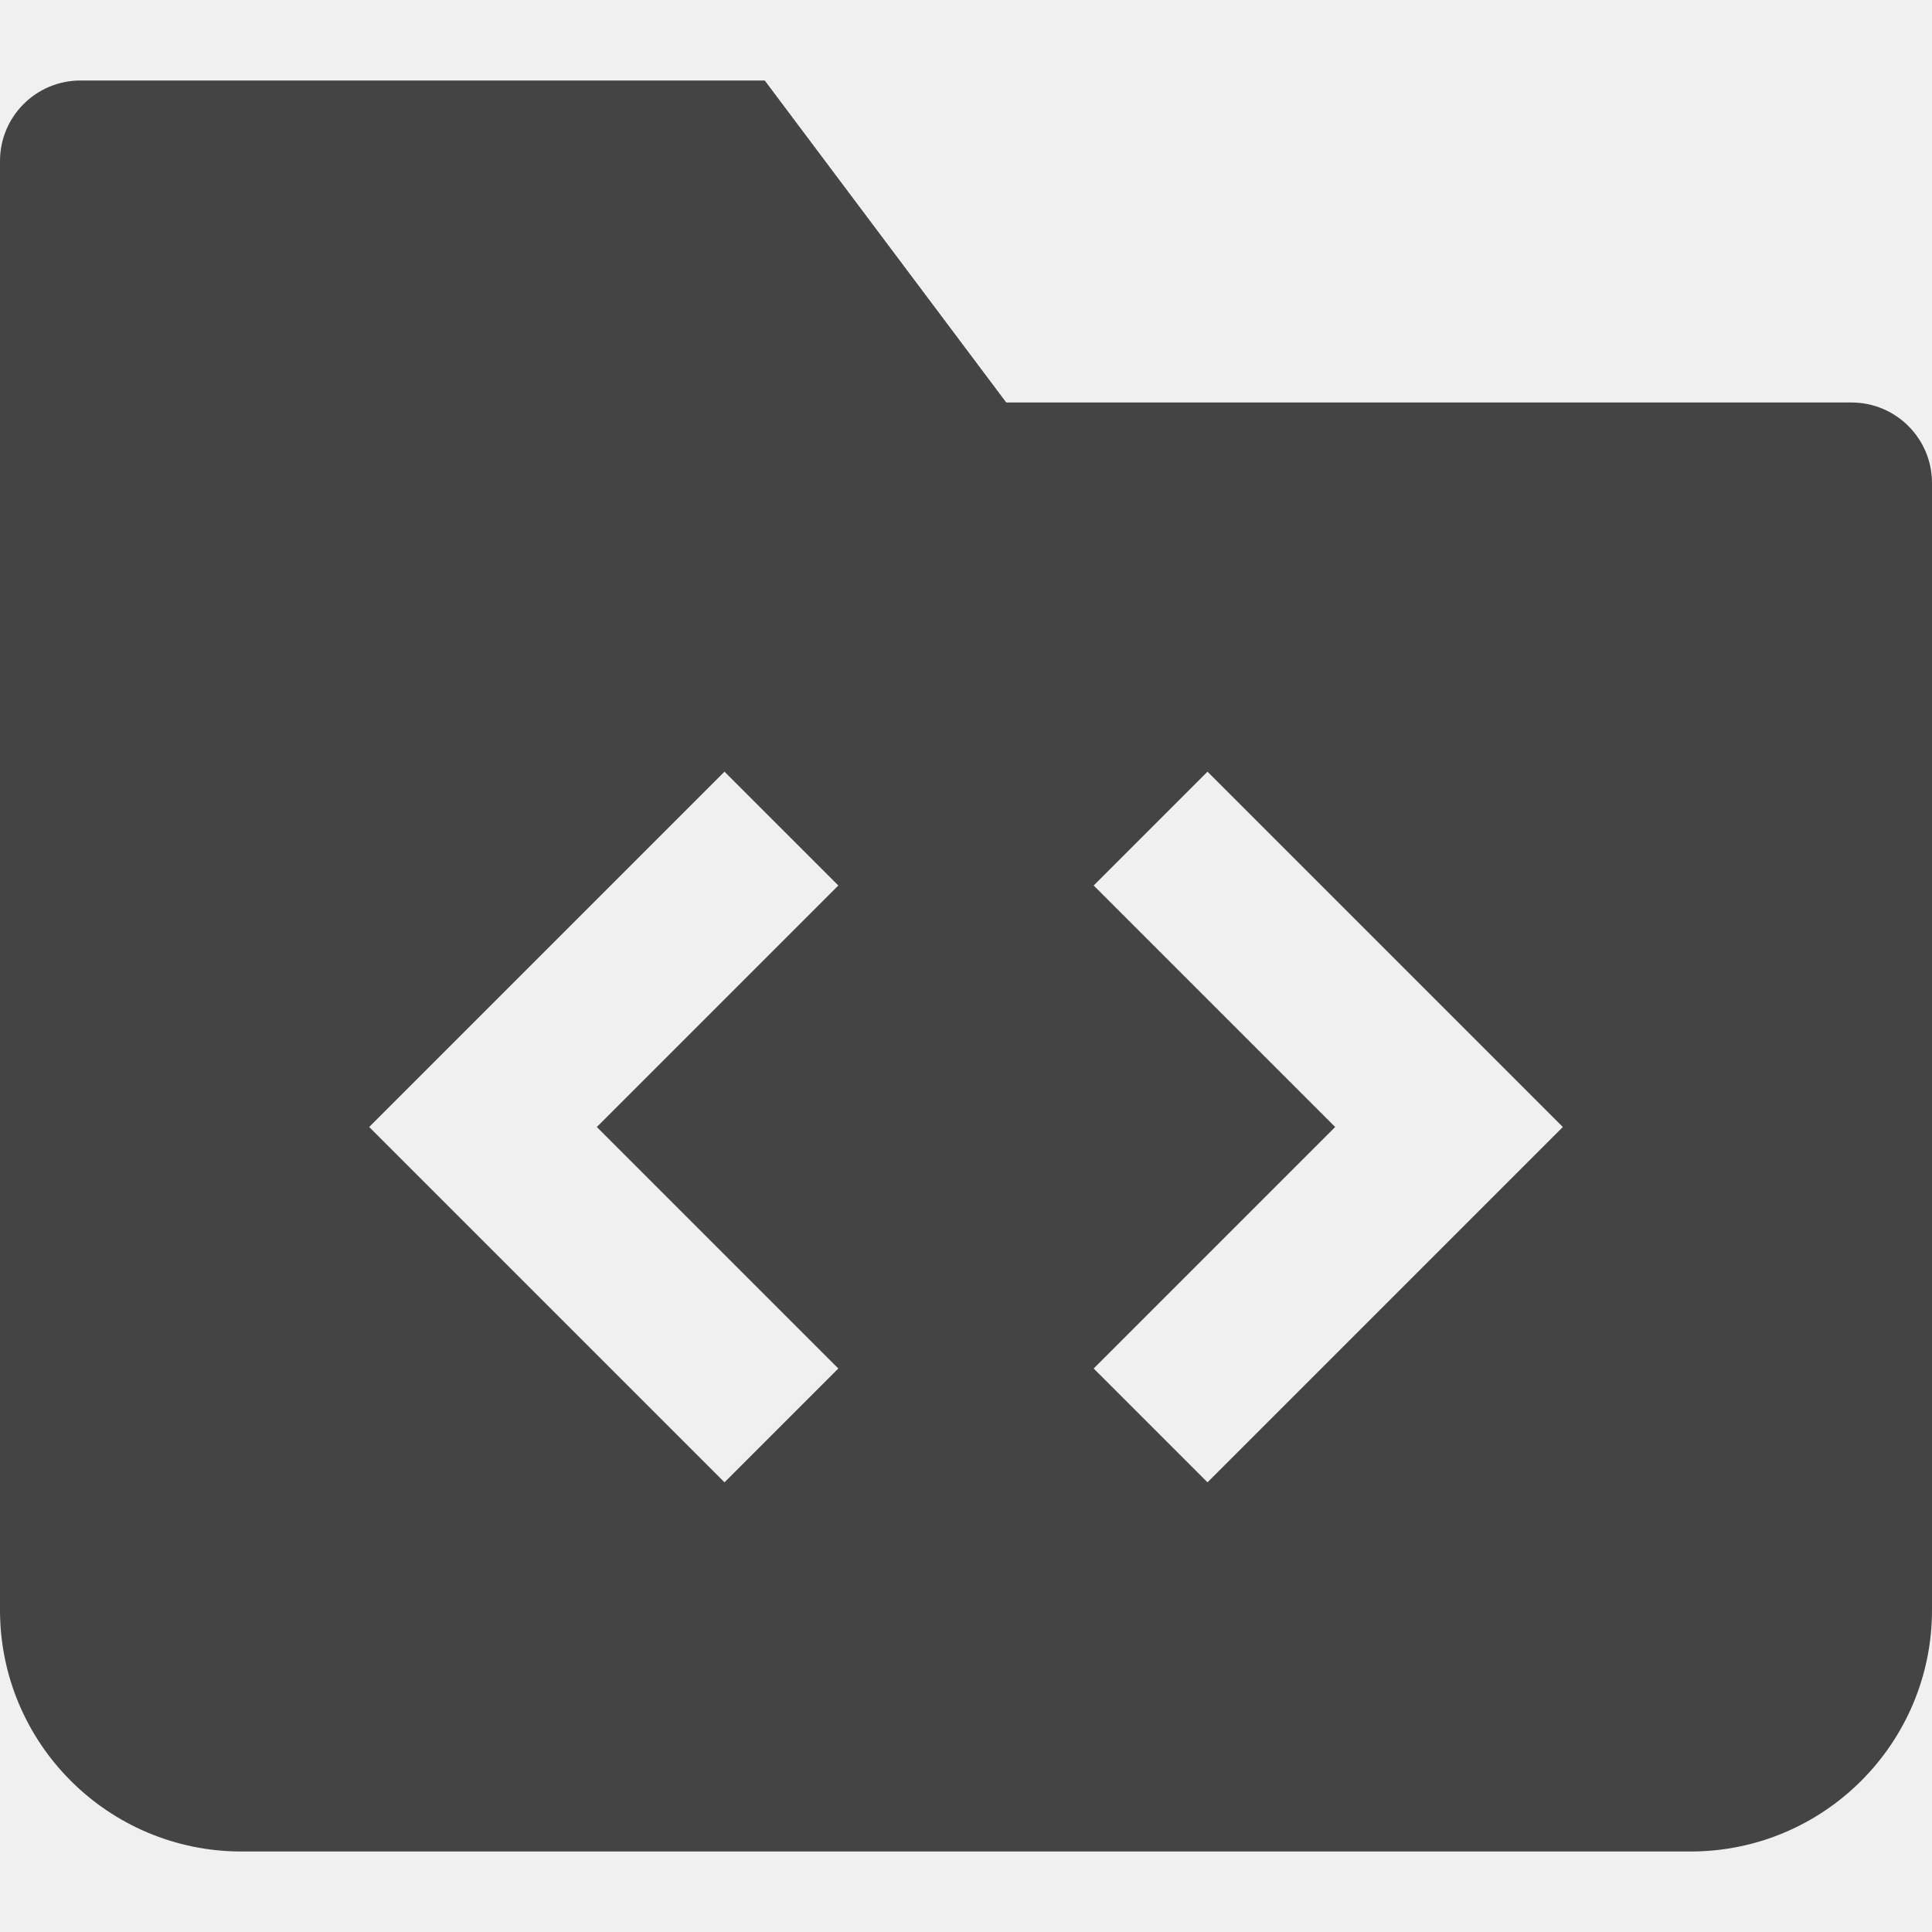
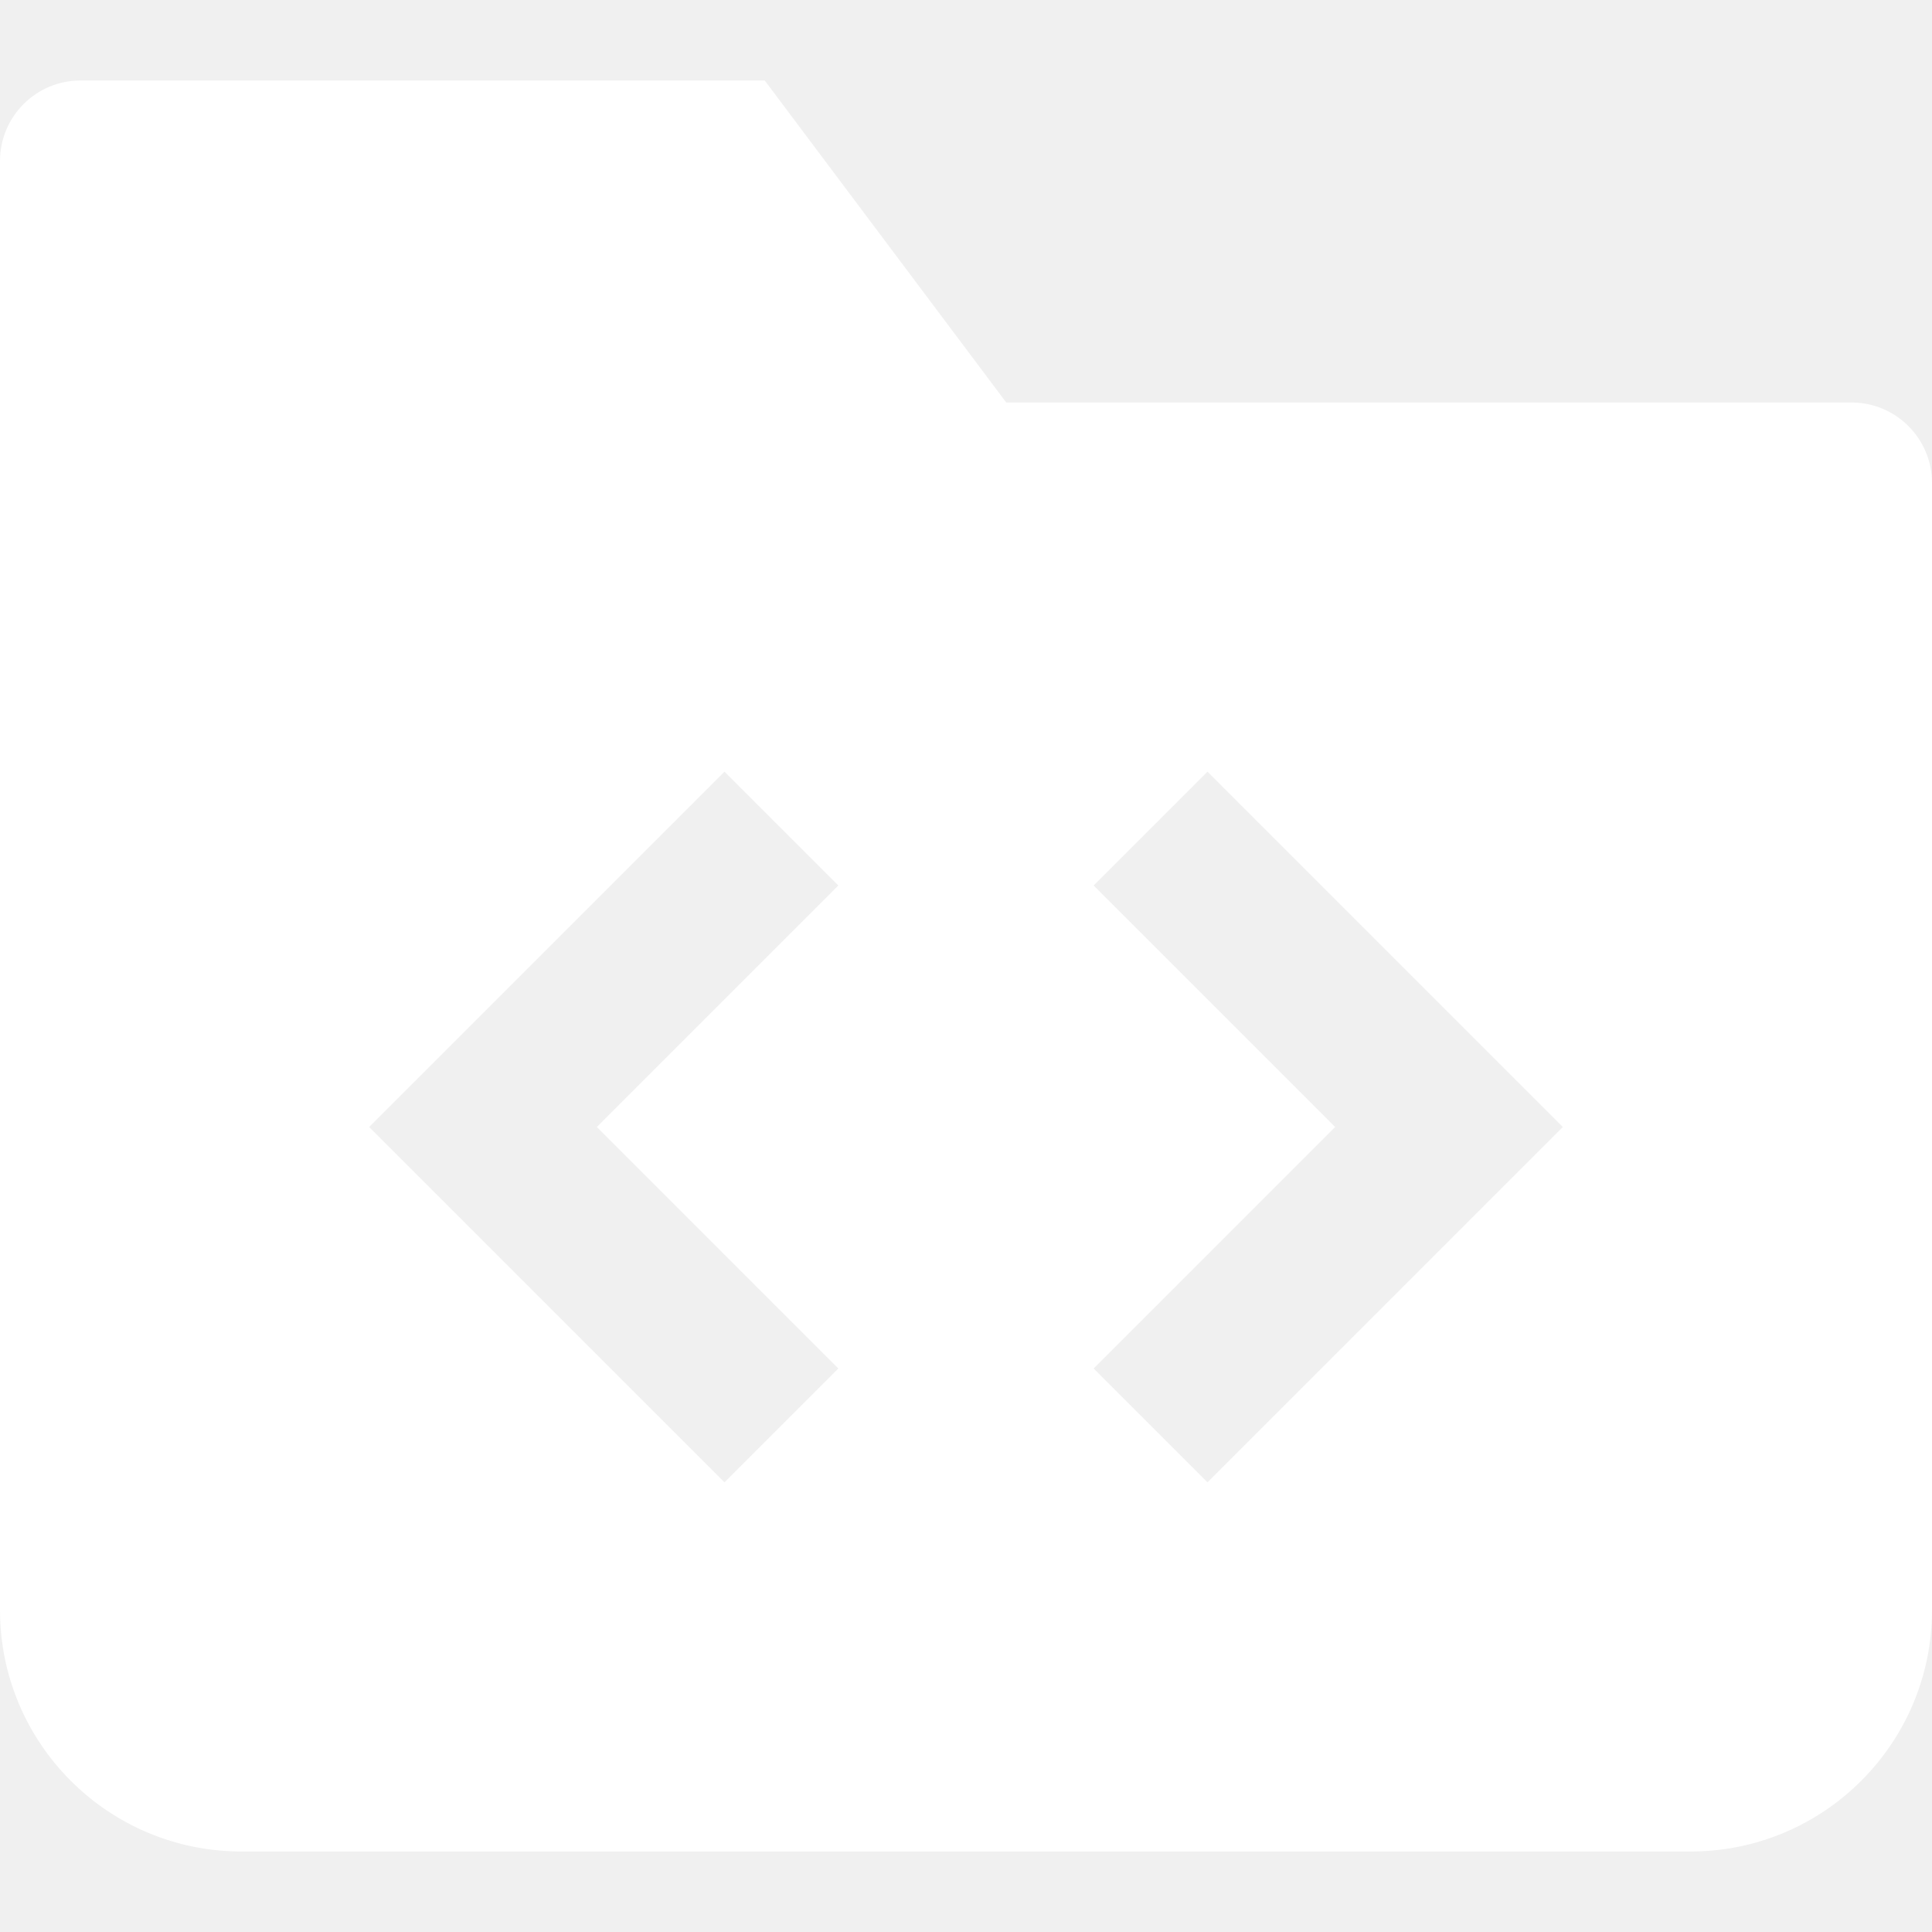
<svg xmlns="http://www.w3.org/2000/svg" x="0px" y="0px" viewBox="0 0 24 24" width="24" height="24">
-   <g class="nc-icon-wrapper" fill="#444444">
-     <path d="M23,5H12.5l-3-4H1A1,1,0,0,0,0,2V20a3,3,0,0,0,3,3H21a3,3,0,0,0,3-3V6A1,1,0,0,0,23,5ZM10.414,17,9,18.414,4.586,14,9,9.586,10.414,11l-3,3ZM15,18.414,13.586,17l3-3-3-3L15,9.586,19.414,14Z" fill="#444444" />
+   <g class="nc-icon-wrapper" fill="#ffffff">
+     <path d="M23,5H12.5l-3-4H1A1,1,0,0,0,0,2V20a3,3,0,0,0,3,3H21a3,3,0,0,0,3-3V6A1,1,0,0,0,23,5ZM10.414,17,9,18.414,4.586,14,9,9.586,10.414,11l-3,3ZM15,18.414,13.586,17l3-3-3-3L15,9.586,19.414,14Z" fill="#ffffff" />
  </g>
</svg>
